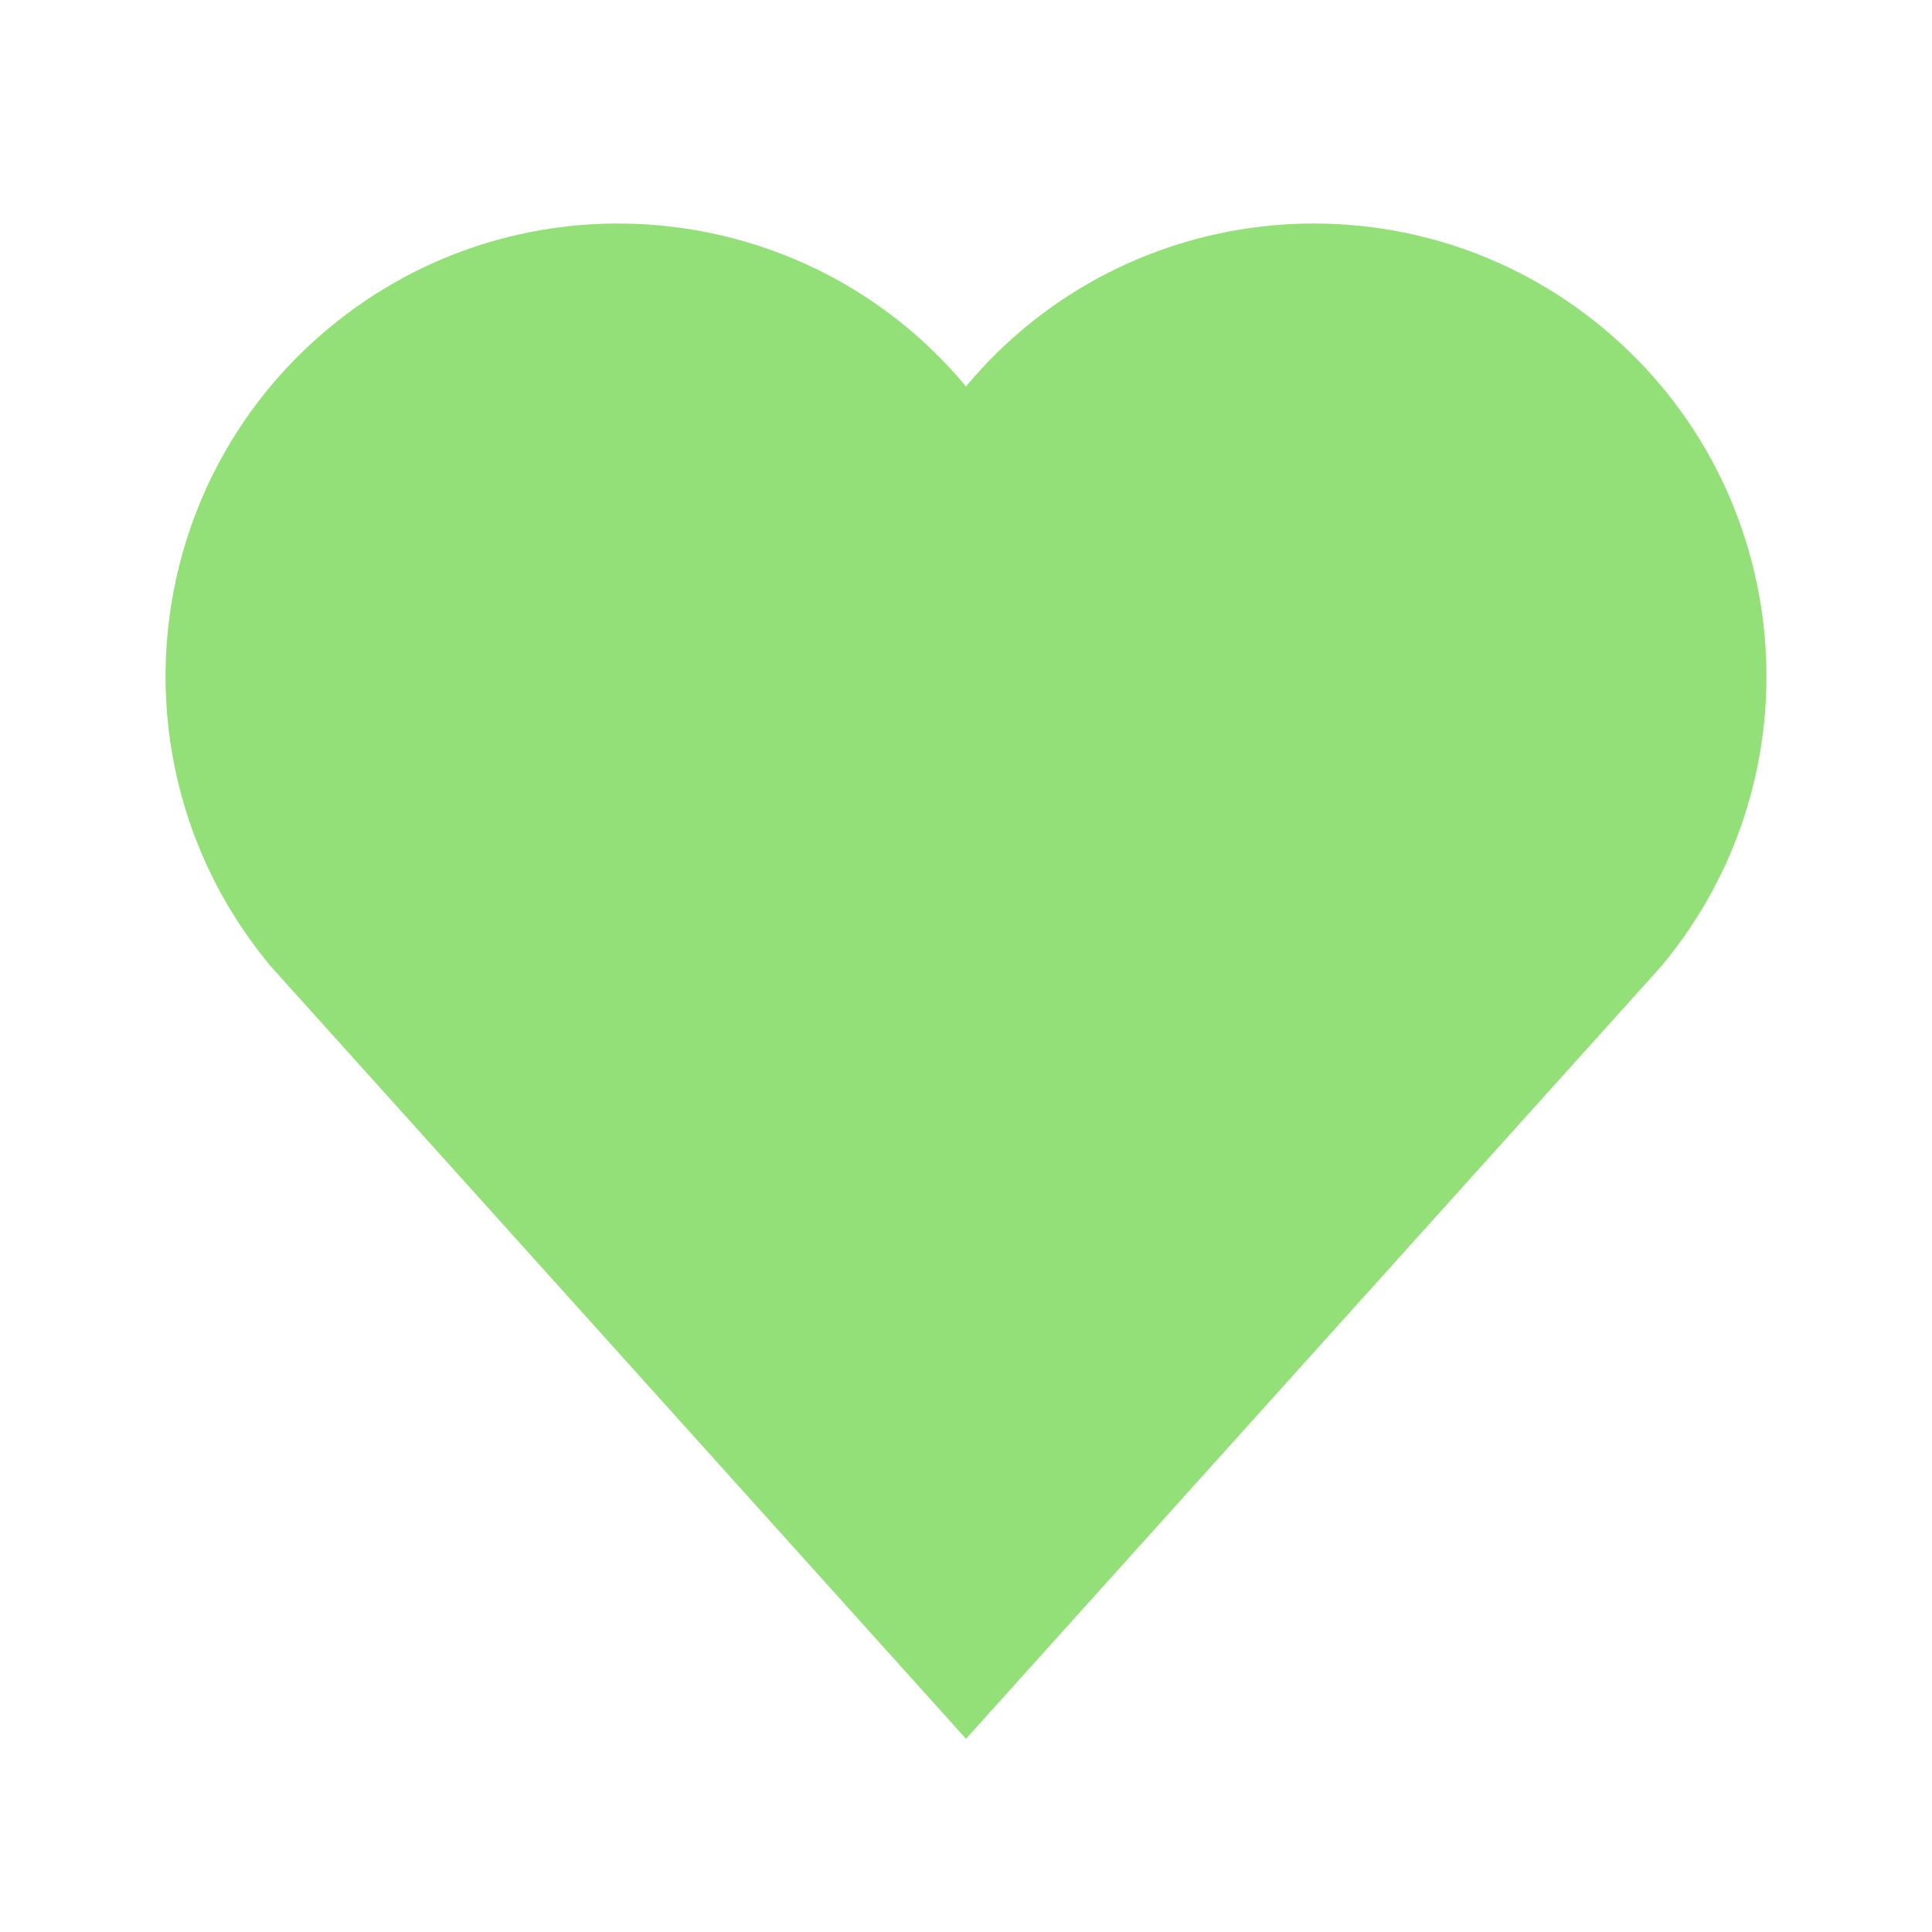
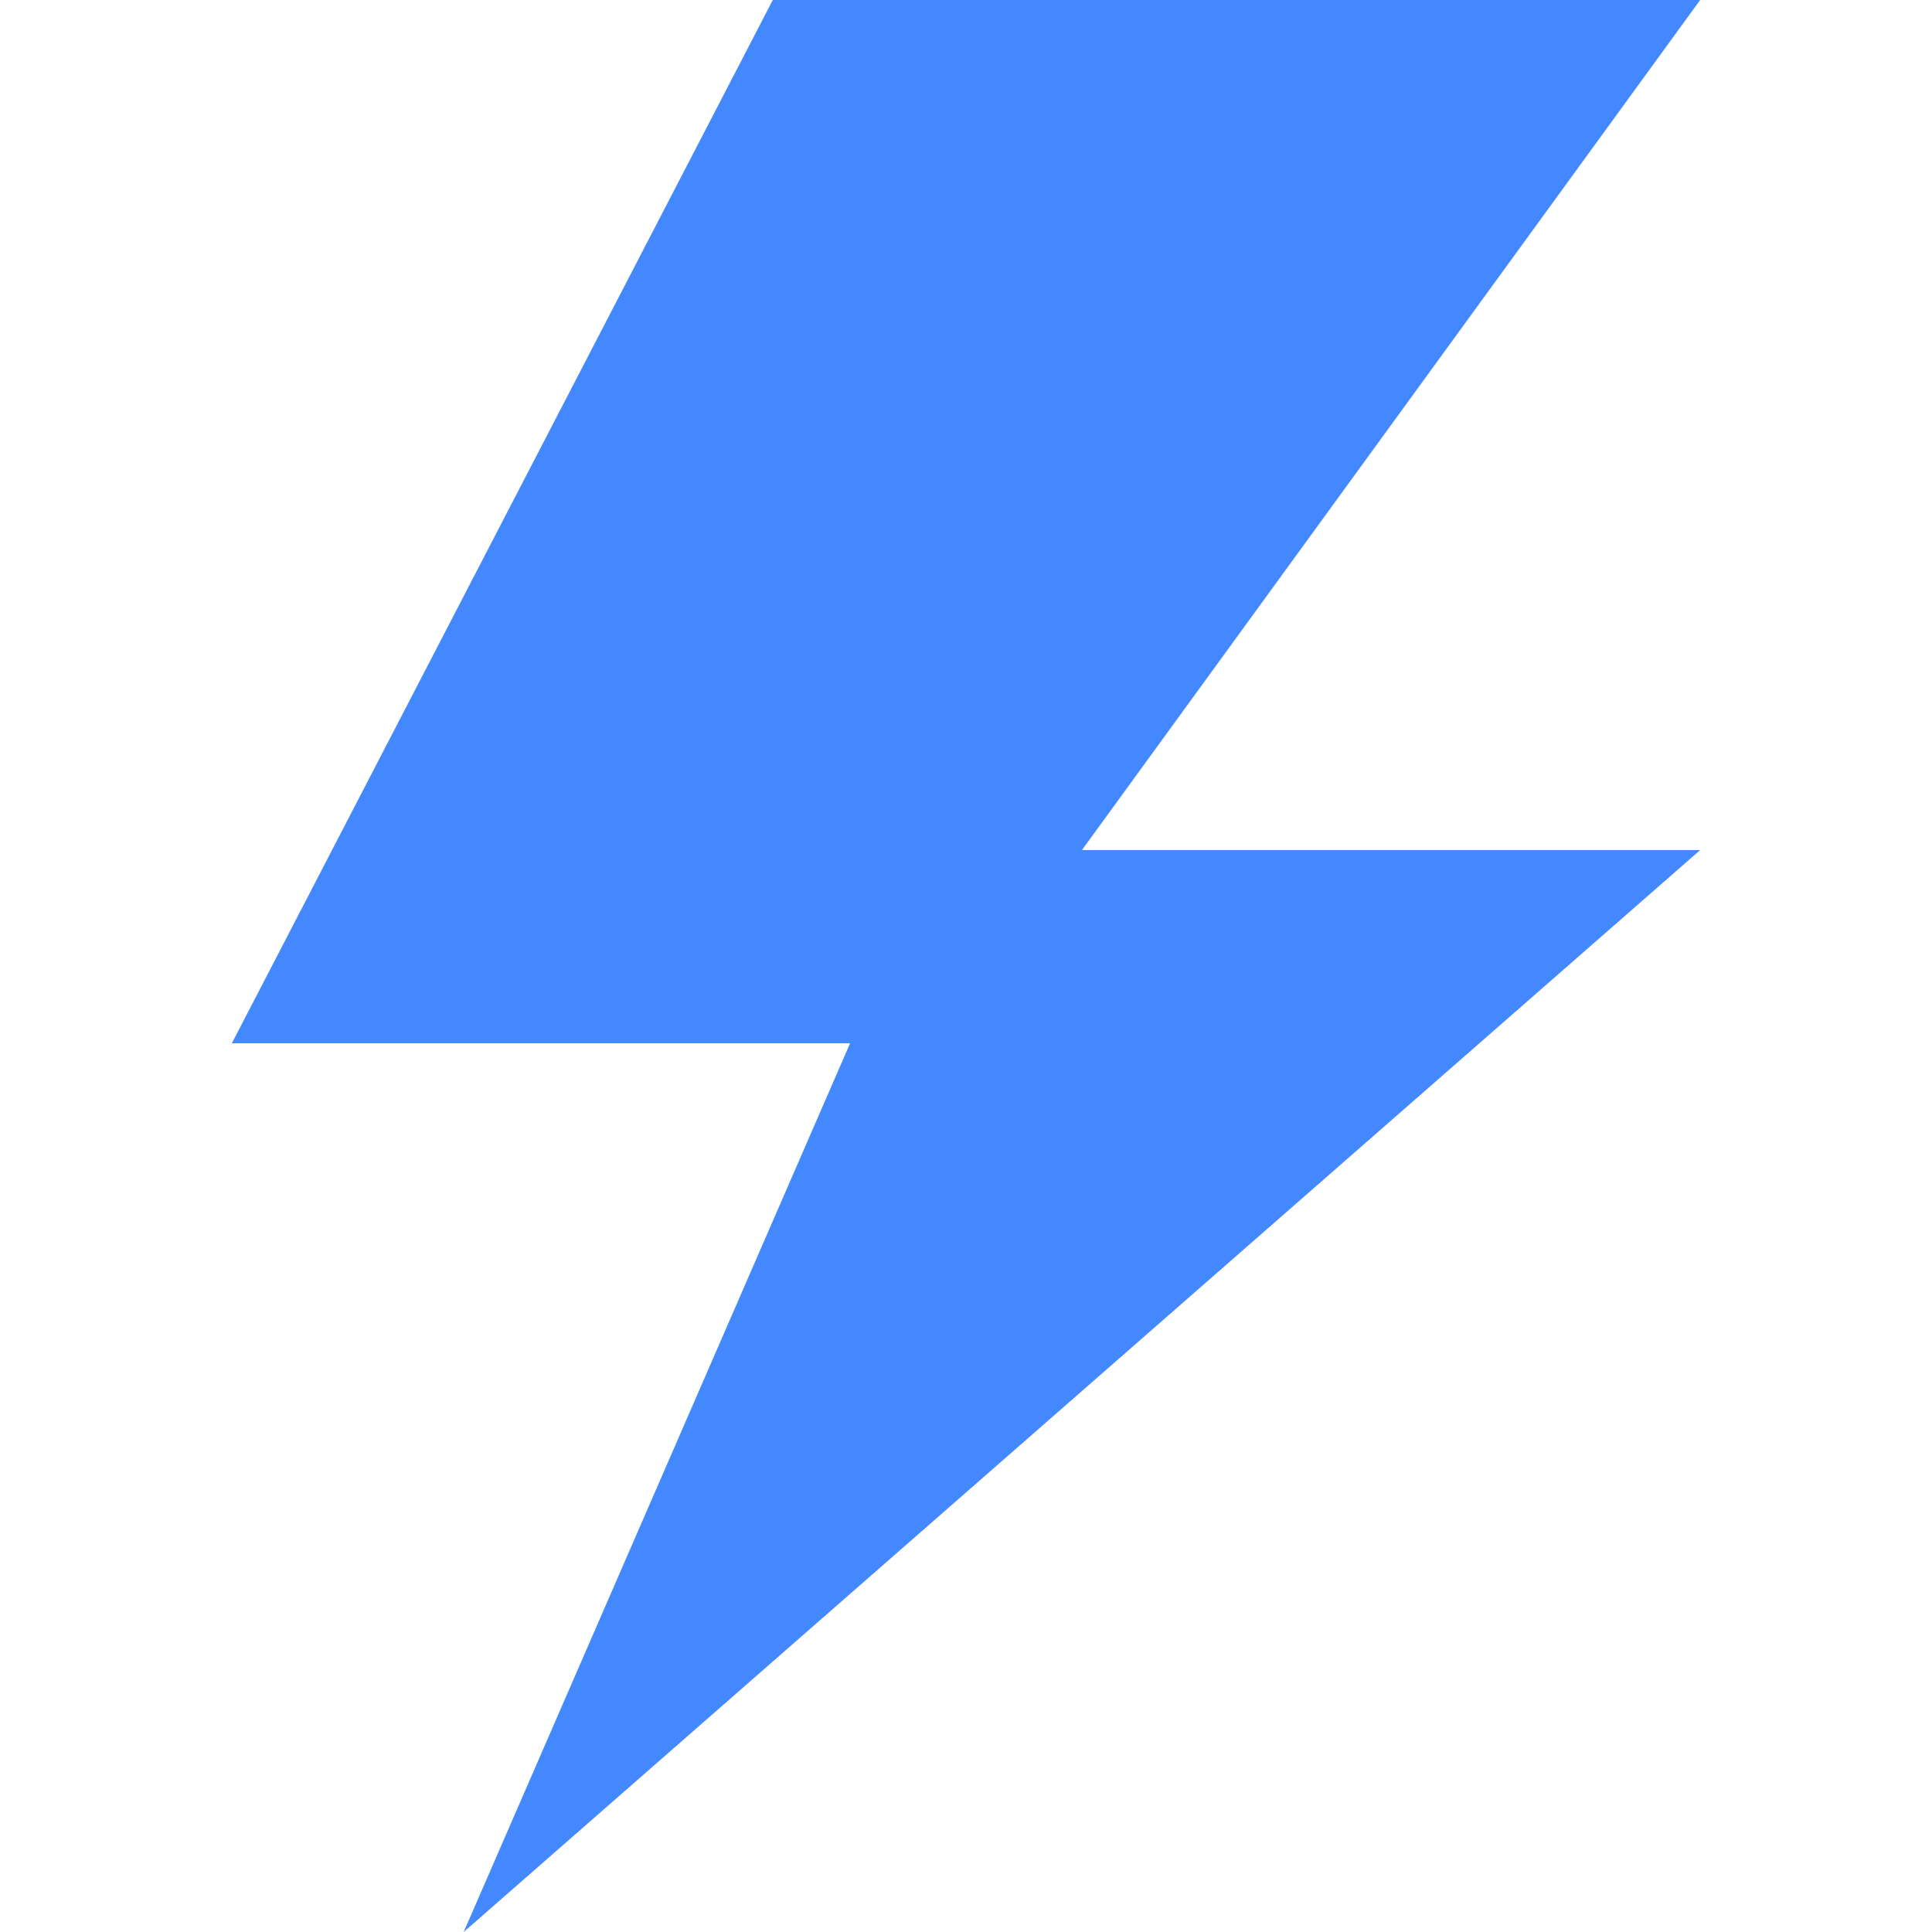
<svg xmlns="http://www.w3.org/2000/svg" viewBox="0 0 50 50">
-   <path fill="#93e078" d="             M25,10             a10,10 0 0 1 18,15             l-18,20             l-18,-20             a10,10 0 0 1 18,-15             Z" />
+   <path fill="#48F" d="             M20,0             L44,0             L28,22             L44,22             L12,50             L22,27             L6,27             Z" />
</svg>
